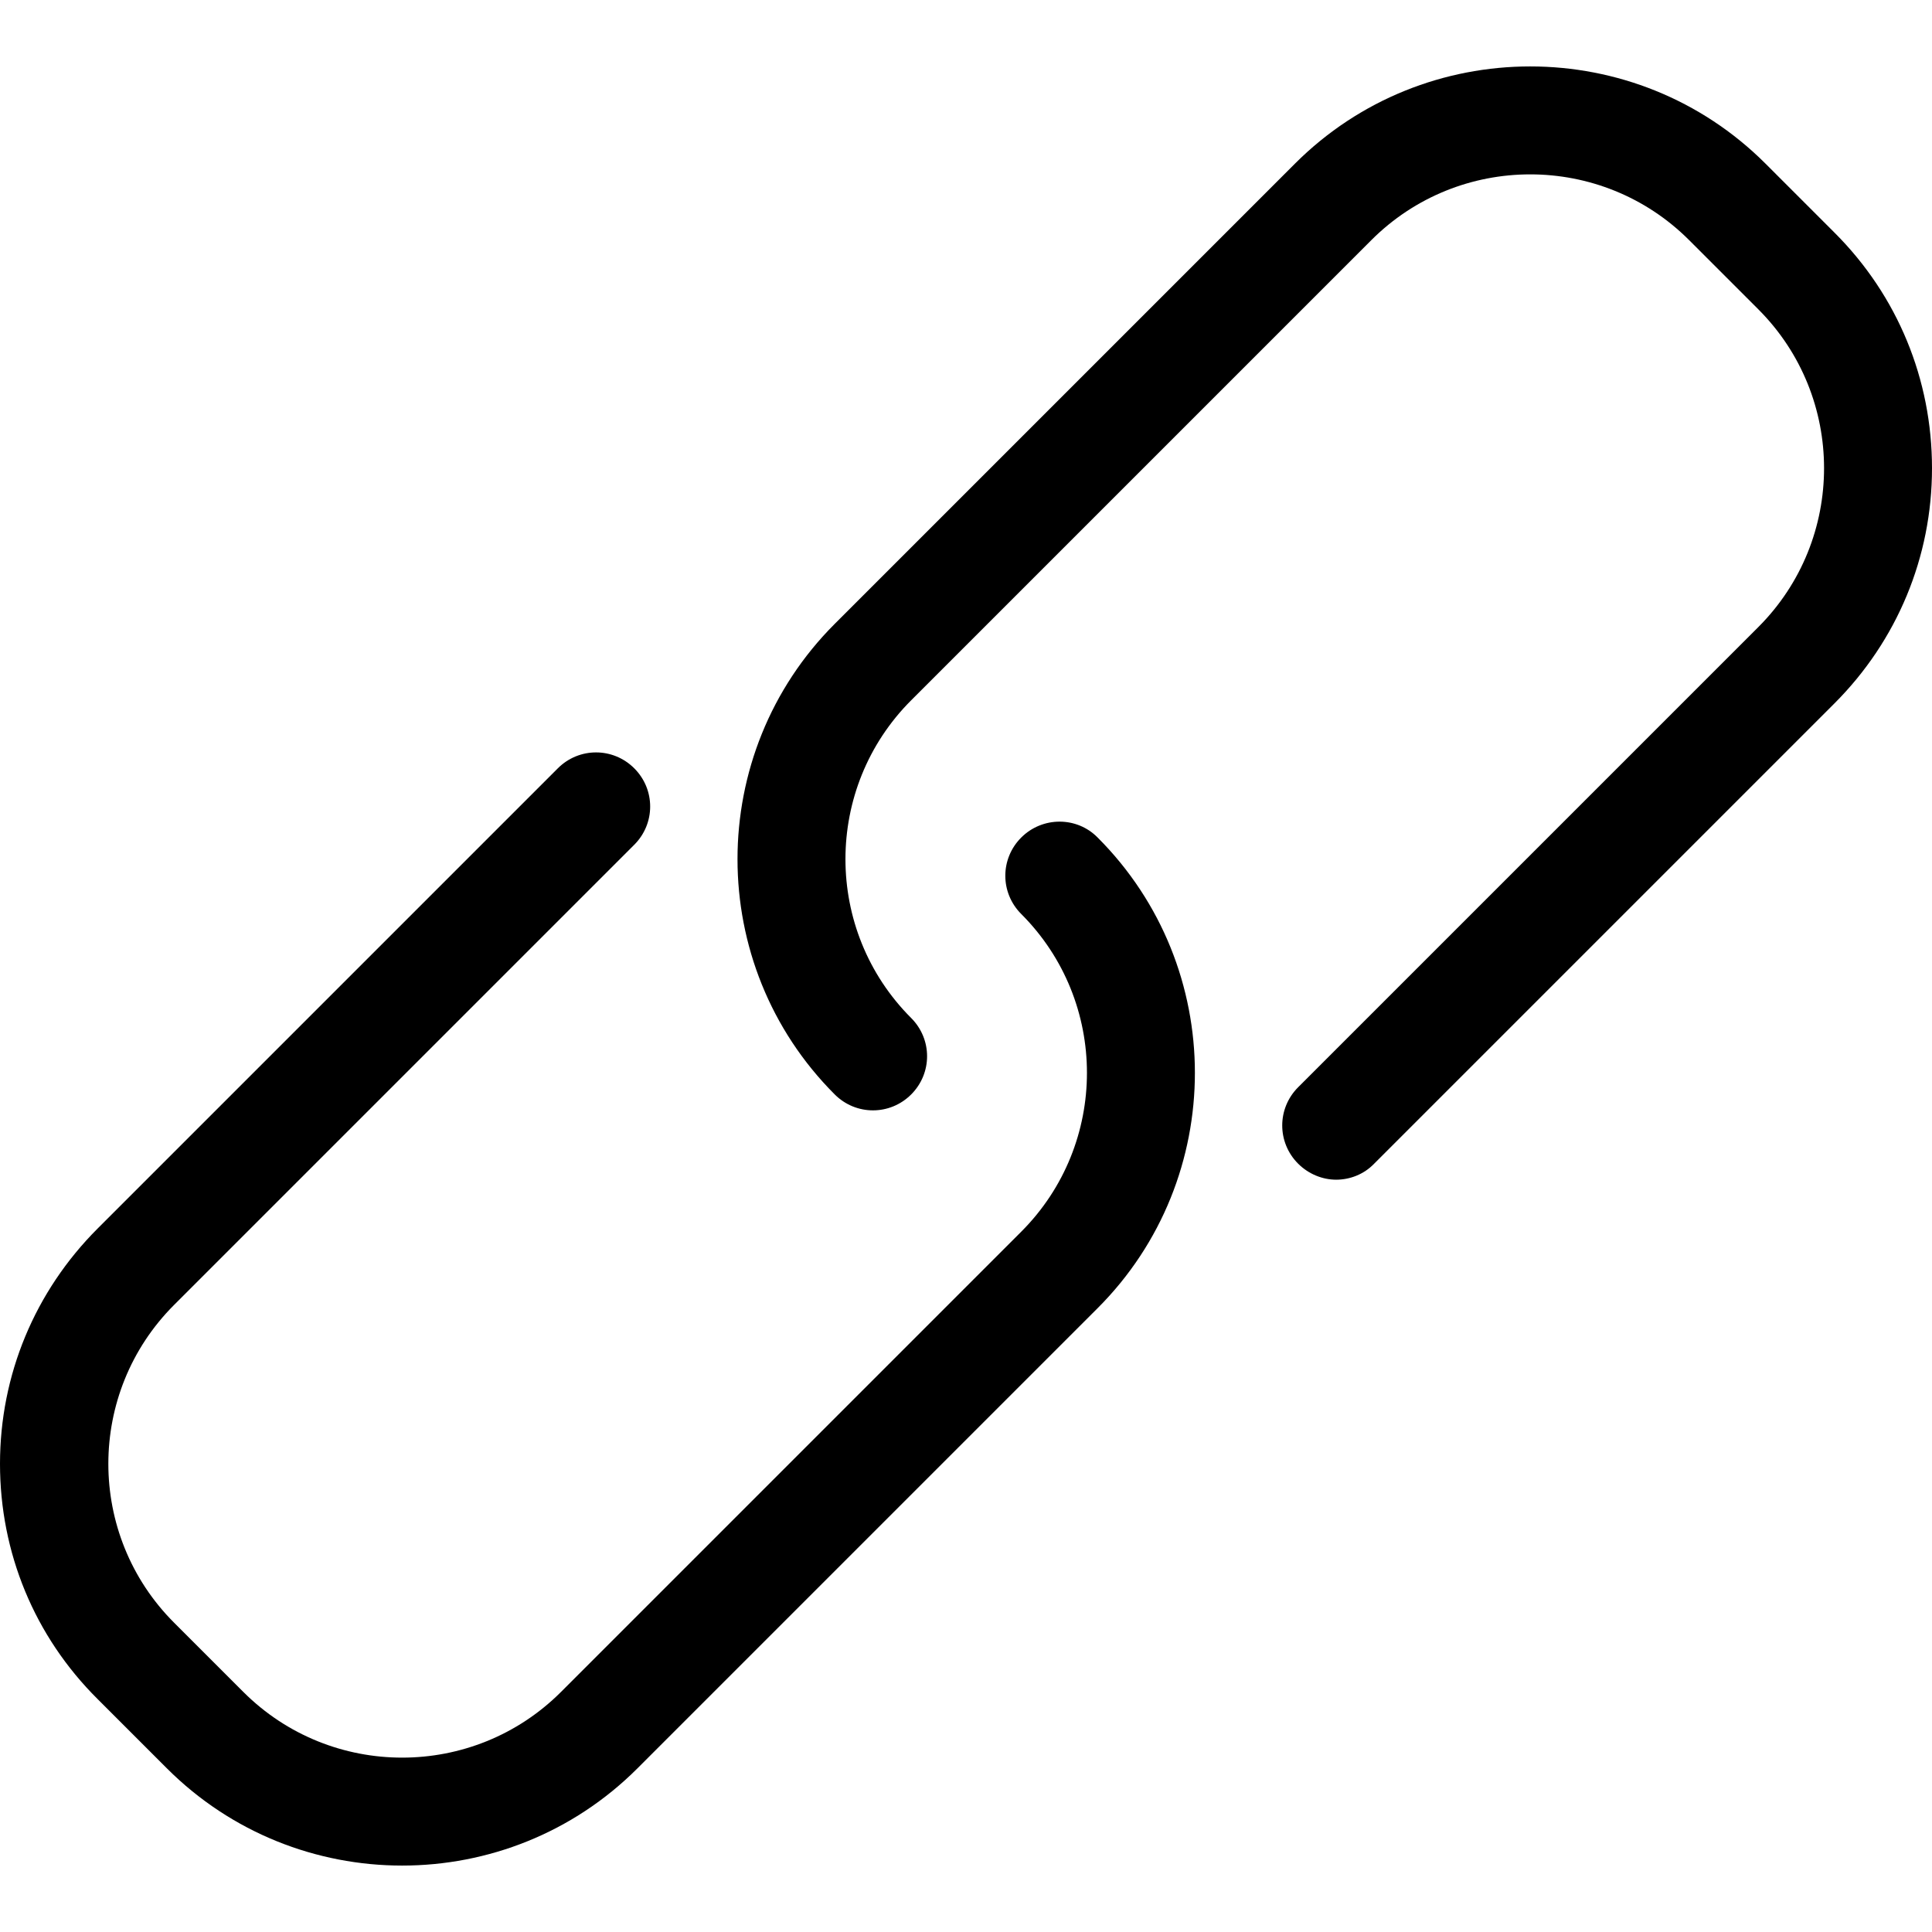
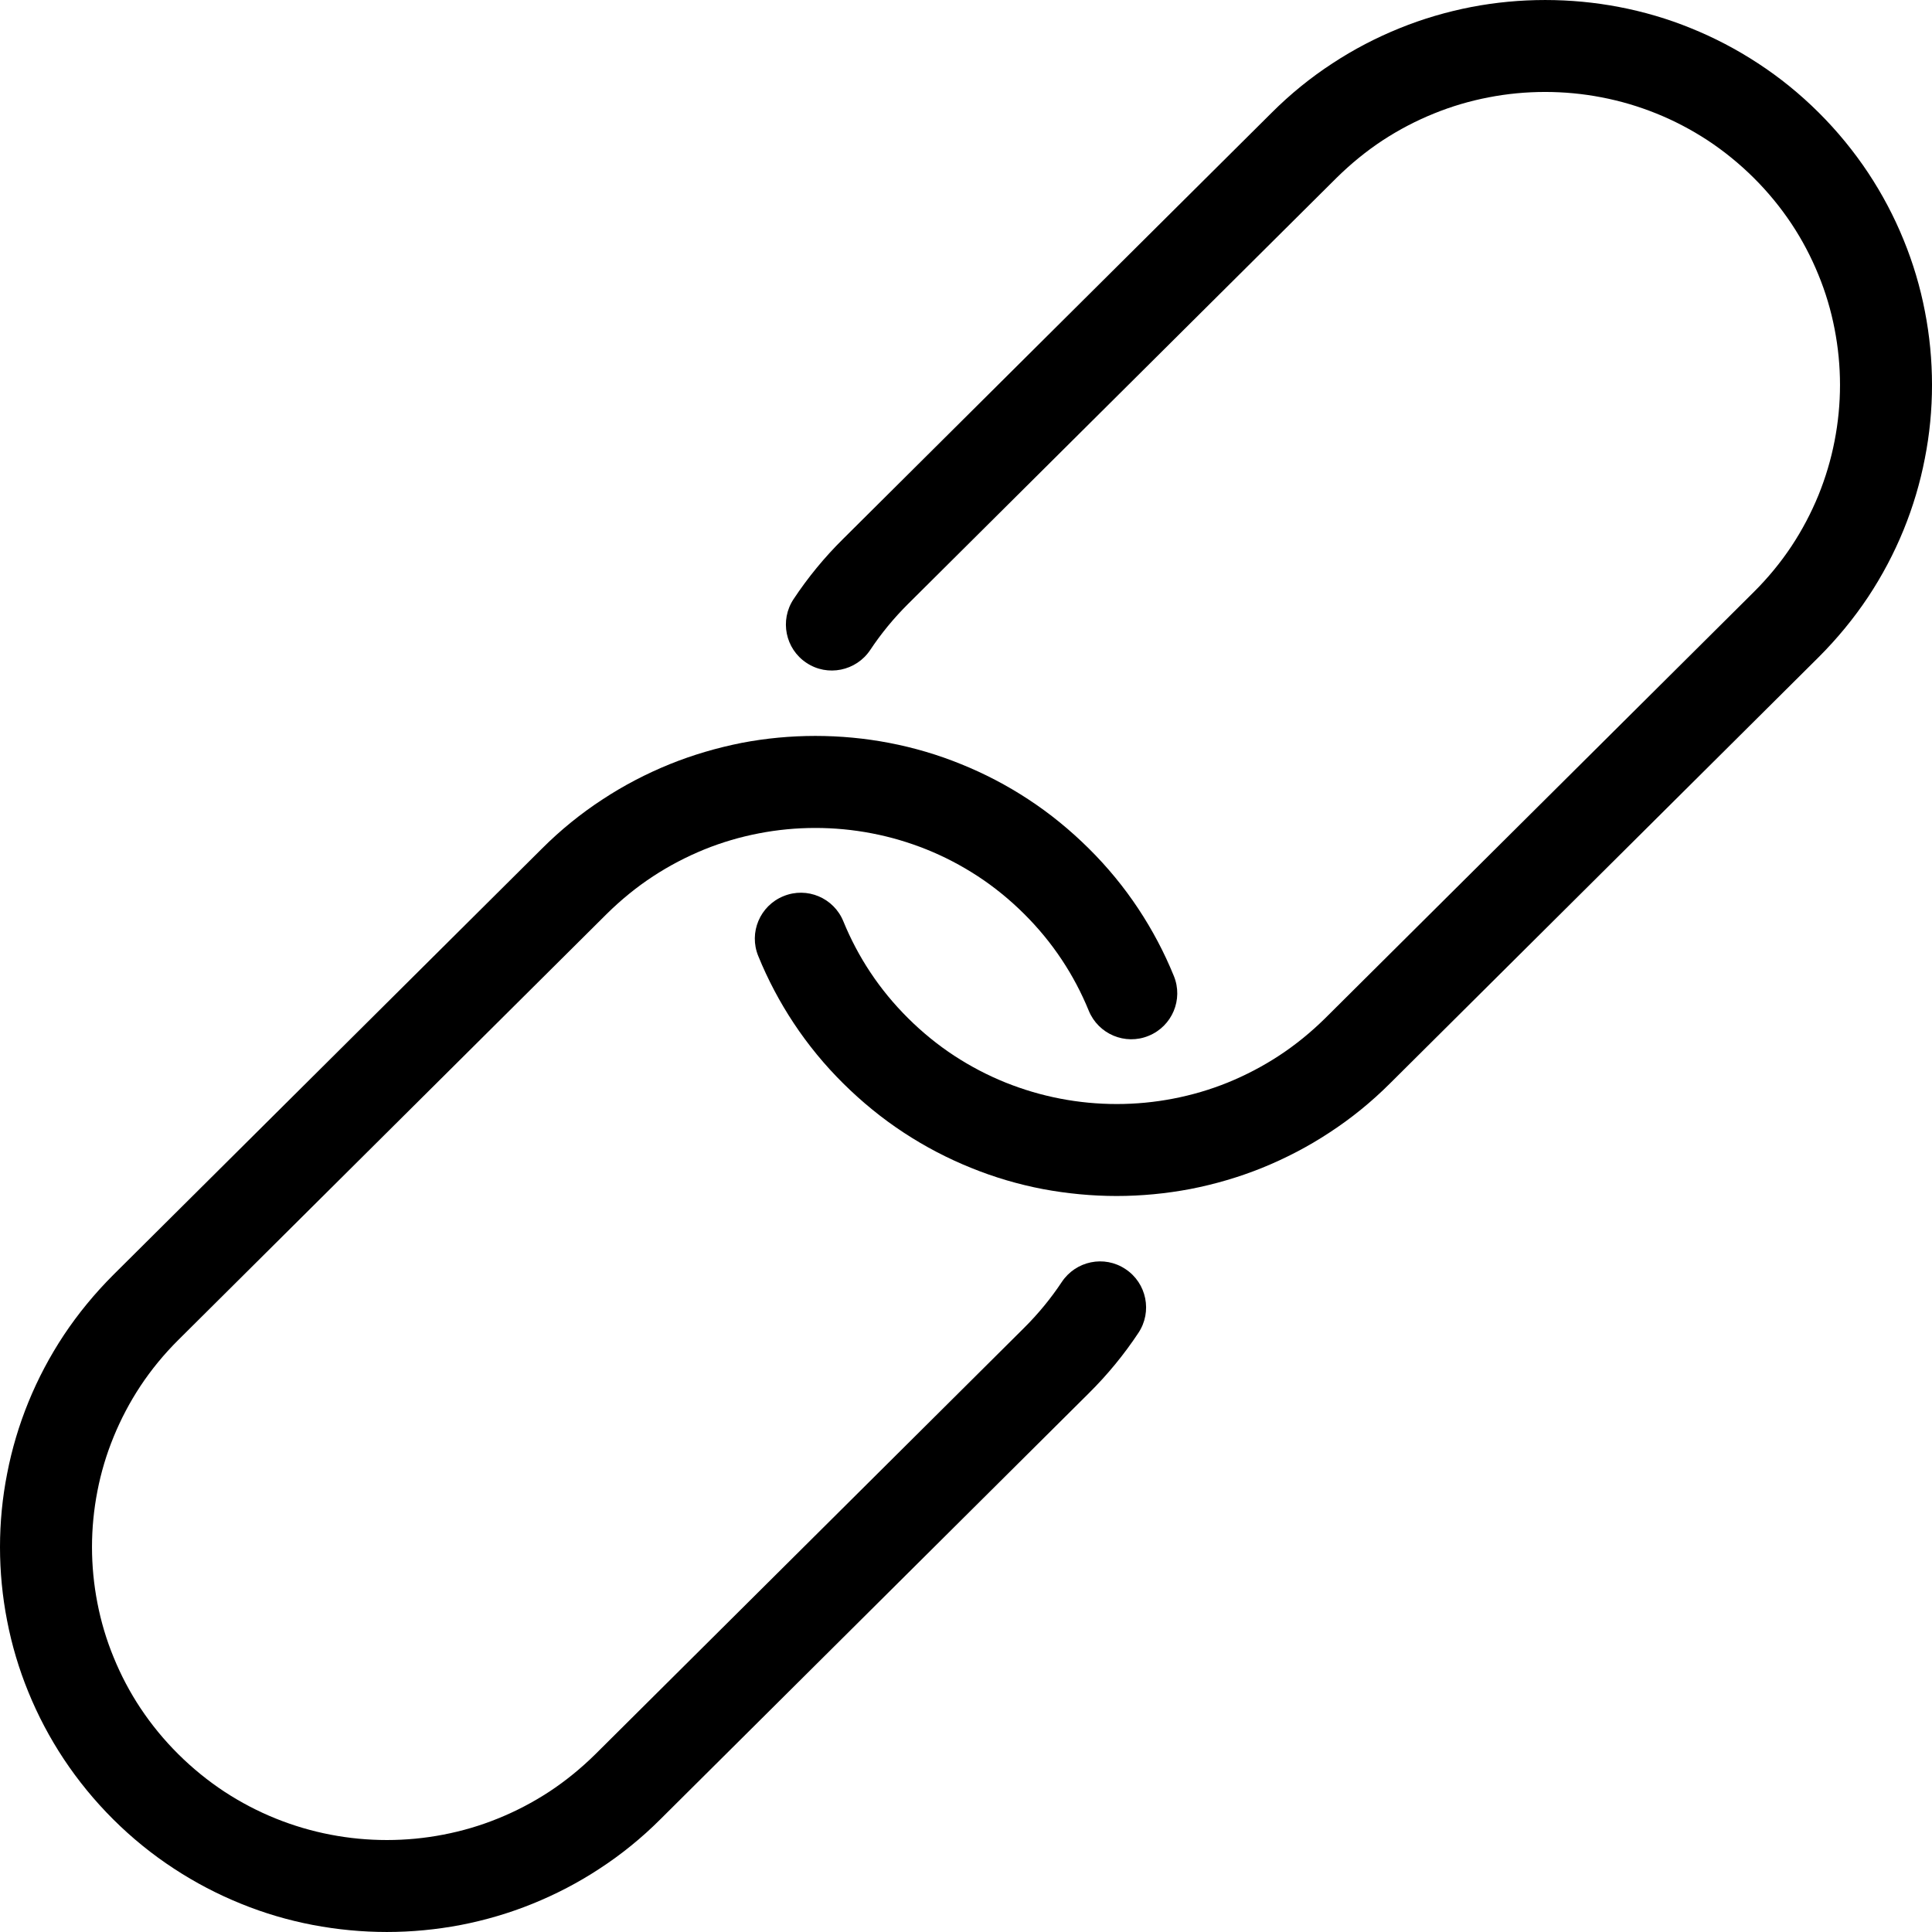
- <svg xmlns="http://www.w3.org/2000/svg" version="1.1" id="Capa_1" x="0px" y="0px" viewBox="0 0 482.8 482.8" style="enable-background:new 0 0 482.8 482.8;" xml:space="preserve">
+ <svg xmlns="http://www.w3.org/2000/svg" version="1.1" id="Capa_1" x="0px" y="0px" viewBox="0 0 448 448" style="enable-background:new 0 0 448 448;" xml:space="preserve">
  <g>
    <g>
-       <path d="M255.2,209.3c-5.3,5.3-5.3,13.8,0,19.1c21.9,21.9,21.9,57.5,0,79.4l-115,115c-21.9,21.9-57.5,21.9-79.4,0l-17.3-17.3    c-21.9-21.9-21.9-57.5,0-79.4l115-115c5.3-5.3,5.3-13.8,0-19.1s-13.8-5.3-19.1,0l-115,115C8.7,322.7,0,343.6,0,365.8    c0,22.2,8.6,43.1,24.4,58.8l17.3,17.3c16.2,16.2,37.5,24.3,58.8,24.3s42.6-8.1,58.8-24.3l115-115c32.4-32.4,32.4-85.2,0-117.6    C269.1,204,260.5,204,255.2,209.3z" />
-       <path d="M458.5,58.2l-17.3-17.3c-32.4-32.4-85.2-32.4-117.6,0l-115,115c-32.4,32.4-32.4,85.2,0,117.6c5.3,5.3,13.8,5.3,19.1,0    s5.3-13.8,0-19.1c-21.9-21.9-21.9-57.5,0-79.4l115-115c21.9-21.9,57.5-21.9,79.4,0l17.3,17.3c21.9,21.9,21.9,57.5,0,79.4l-115,115    c-5.3,5.3-5.3,13.8,0,19.1c2.6,2.6,6.1,4,9.5,4s6.9-1.3,9.5-4l115-115c15.7-15.7,24.4-36.6,24.4-58.8    C482.8,94.8,474.2,73.9,458.5,58.2z" />
+       <g>
+         <path d="M446.357,72.211c-1.088-5.675-2.752-11.243-4.928-16.555c-2.219-5.461-4.992-10.688-8.213-15.552     c-3.328-5.013-7.189-9.728-11.499-14.016c-4.331-4.309-9.067-8.149-14.08-11.413c-4.907-3.221-10.176-5.973-15.573-8.149     c-5.333-2.176-10.944-3.819-16.64-4.907c-11.243-2.155-22.997-2.155-34.219,0c-5.717,1.109-11.307,2.752-16.619,4.907     c-5.44,2.197-10.688,4.928-15.616,8.171c-5.013,3.264-9.749,7.104-14.08,11.435l-99.349,98.795     c-4.352,4.288-8.213,9.003-11.52,13.995c-3.264,4.907-1.92,11.541,2.987,14.784c4.885,3.264,11.52,1.899,14.784-2.987     c2.517-3.797,5.461-7.381,8.768-10.667l99.349-98.795c3.328-3.285,6.933-6.229,10.731-8.725     c3.755-2.453,7.744-4.544,11.925-6.229c4.032-1.643,8.299-2.901,12.651-3.733c8.576-1.664,17.557-1.664,26.155,0     c4.352,0.832,8.597,2.091,12.672,3.733c4.139,1.664,8.128,3.755,11.883,6.208c3.797,2.496,7.424,5.44,10.731,8.725     c3.285,3.264,6.229,6.848,8.768,10.667c2.453,3.691,4.544,7.659,6.229,11.797c1.664,4.032,2.923,8.256,3.755,12.565     c0.832,4.267,1.259,8.64,1.259,12.992c0,4.373-0.427,8.725-1.259,12.992c-0.832,4.309-2.091,8.512-3.733,12.565     c-1.685,4.117-3.776,8.085-6.229,11.797c-2.517,3.797-5.461,7.381-8.768,10.667l-99.349,98.795     c-3.328,3.285-6.933,6.229-10.752,8.725c-3.712,2.432-7.701,4.523-11.883,6.229c-4.053,1.643-8.32,2.901-12.672,3.733     c-8.576,1.664-17.557,1.664-26.155,0c-4.352-0.832-8.597-2.091-12.693-3.733c-4.139-1.664-8.128-3.755-11.883-6.208     c-3.819-2.496-7.424-5.44-10.731-8.725c-3.264-3.243-6.229-6.827-8.768-10.667c-2.453-3.691-4.544-7.659-6.229-11.776     c-2.219-5.461-8.448-8.085-13.888-5.845c-5.461,2.219-8.085,8.448-5.845,13.888c2.219,5.461,4.992,10.688,8.213,15.552     c3.328,5.035,7.211,9.749,11.499,13.995c4.331,4.288,9.045,8.149,14.08,11.435c4.907,3.221,10.176,5.973,15.595,8.149     c5.333,2.176,10.944,3.819,16.619,4.907c5.611,1.045,11.349,1.6,17.088,1.6c5.739,0,11.499-0.555,17.109-1.621     c5.696-1.109,11.307-2.752,16.64-4.907c5.461-2.219,10.709-4.949,15.595-8.171c5.013-3.264,9.749-7.104,14.08-11.435     l99.371-98.816c4.309-4.309,8.171-9.003,11.477-13.973c3.221-4.864,5.995-10.091,8.213-15.531     c2.176-5.333,3.84-10.901,4.928-16.555c1.109-5.589,1.664-11.328,1.664-17.067C448,83.517,447.445,77.779,446.357,72.211z" />
+         <path d="M260.992,294.291c-4.928-3.307-11.541-1.899-14.784,2.987c-2.517,3.797-5.461,7.381-8.768,10.667l-99.349,98.795     c-3.328,3.285-6.933,6.229-10.731,8.725c-3.755,2.453-7.744,4.544-11.925,6.229c-4.032,1.643-8.299,2.901-12.651,3.733     c-8.576,1.664-17.557,1.664-26.155,0c-4.352-0.832-8.597-2.091-12.672-3.733c-4.139-1.664-8.128-3.755-11.883-6.208     c-3.797-2.496-7.424-5.44-10.731-8.725c-3.285-3.264-6.229-6.848-8.768-10.667c-2.453-3.691-4.544-7.659-6.229-11.797     c-1.664-4.032-2.923-8.256-3.755-12.565c-0.832-4.267-1.259-8.64-1.259-12.992c0-4.373,0.427-8.725,1.259-12.992     c0.832-4.309,2.091-8.512,3.755-12.565c1.685-4.117,3.776-8.085,6.229-11.797c2.517-3.797,5.461-7.381,8.768-10.667     l99.349-98.795c3.328-3.285,6.933-6.229,10.752-8.725c3.712-2.432,7.701-4.523,11.883-6.229c4.053-1.643,8.32-2.901,12.672-3.733     c8.576-1.664,17.557-1.664,26.155,0c4.352,0.832,8.597,2.091,12.693,3.733c4.139,1.664,8.128,3.755,11.883,6.208     c3.819,2.496,7.424,5.44,10.731,8.725c3.264,3.243,6.229,6.827,8.768,10.667c2.453,3.691,4.544,7.659,6.229,11.776     c2.219,5.461,8.469,8.085,13.888,5.845c5.461-2.219,8.085-8.448,5.845-13.888c-2.219-5.461-4.992-10.688-8.213-15.552     c-3.328-5.035-7.211-9.749-11.499-13.995c-4.331-4.288-9.045-8.149-14.08-11.435c-4.907-3.221-10.176-5.973-15.595-8.149     c-5.333-2.176-10.944-3.819-16.619-4.907c-11.243-2.155-22.997-2.155-34.219,0c-5.696,1.131-11.307,2.773-16.64,4.928     c-5.461,2.219-10.709,4.949-15.595,8.171c-5.013,3.264-9.749,7.104-14.08,11.435l-99.371,98.816     c-4.309,4.309-8.171,9.003-11.477,13.973c-3.221,4.864-5.995,10.091-8.213,15.531c-2.176,5.333-3.84,10.901-4.928,16.555     C0.555,347.261,0,353,0,358.739s0.555,11.477,1.643,17.045c1.088,5.675,2.752,11.243,4.928,16.555     c2.219,5.461,4.992,10.688,8.213,15.552c3.328,5.013,7.189,9.728,11.499,14.016c4.331,4.309,9.067,8.149,14.08,11.413     c4.907,3.221,10.176,5.973,15.573,8.149c5.333,2.176,10.944,3.819,16.64,4.907c5.653,1.067,11.392,1.621,17.131,1.621     c5.739,0,11.499-0.555,17.109-1.621c5.717-1.109,11.307-2.752,16.619-4.907c5.44-2.197,10.688-4.928,15.616-8.171     c5.013-3.264,9.749-7.104,14.08-11.435l99.349-98.795c4.331-4.288,8.192-9.003,11.499-13.995     C267.243,304.168,265.899,297.533,260.992,294.291z" />
+       </g>
    </g>
  </g>
+   <g>
+ </g>
+   <g>
+ </g>
+   <g>
+ </g>
+   <g>
+ </g>
+   <g>
+ </g>
+   <g>
+ </g>
+   <g>
+ </g>
+   <g>
+ </g>
+   <g>
+ </g>
+   <g>
+ </g>
+   <g>
+ </g>
+   <g>
+ </g>
+   <g>
+ </g>
+   <g>
+ </g>
+   <g>
+ </g>
</svg>
